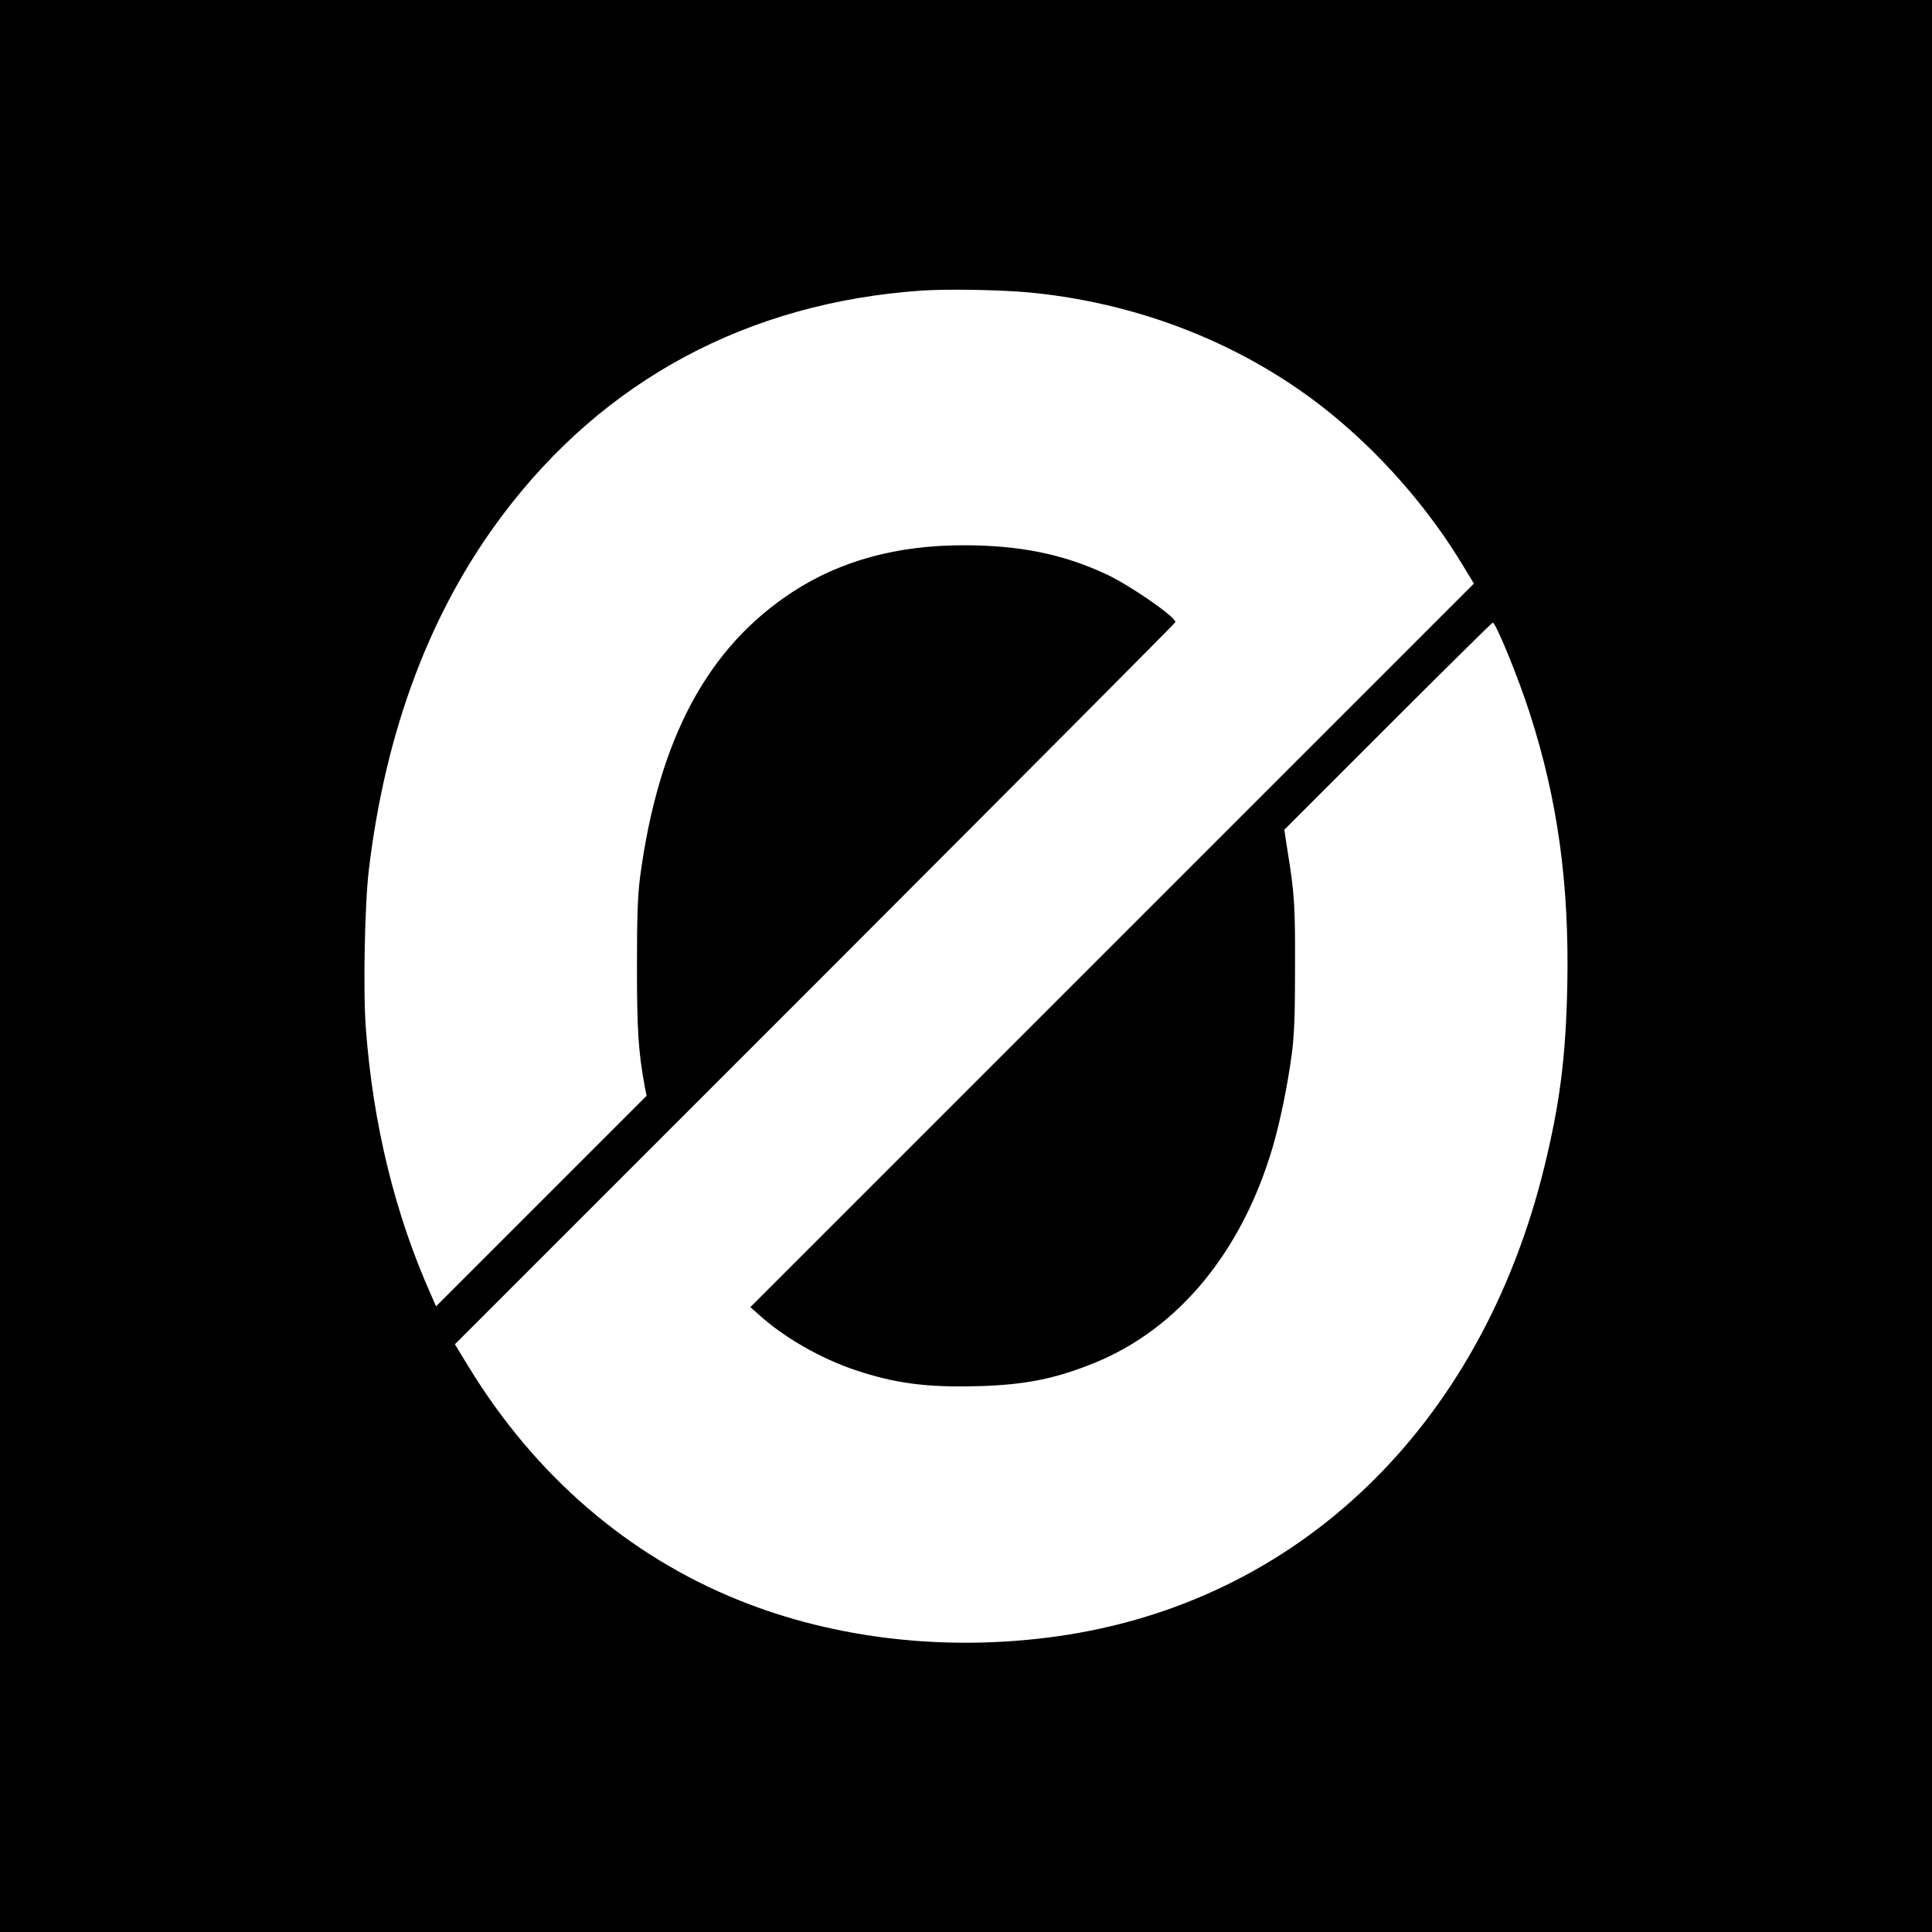
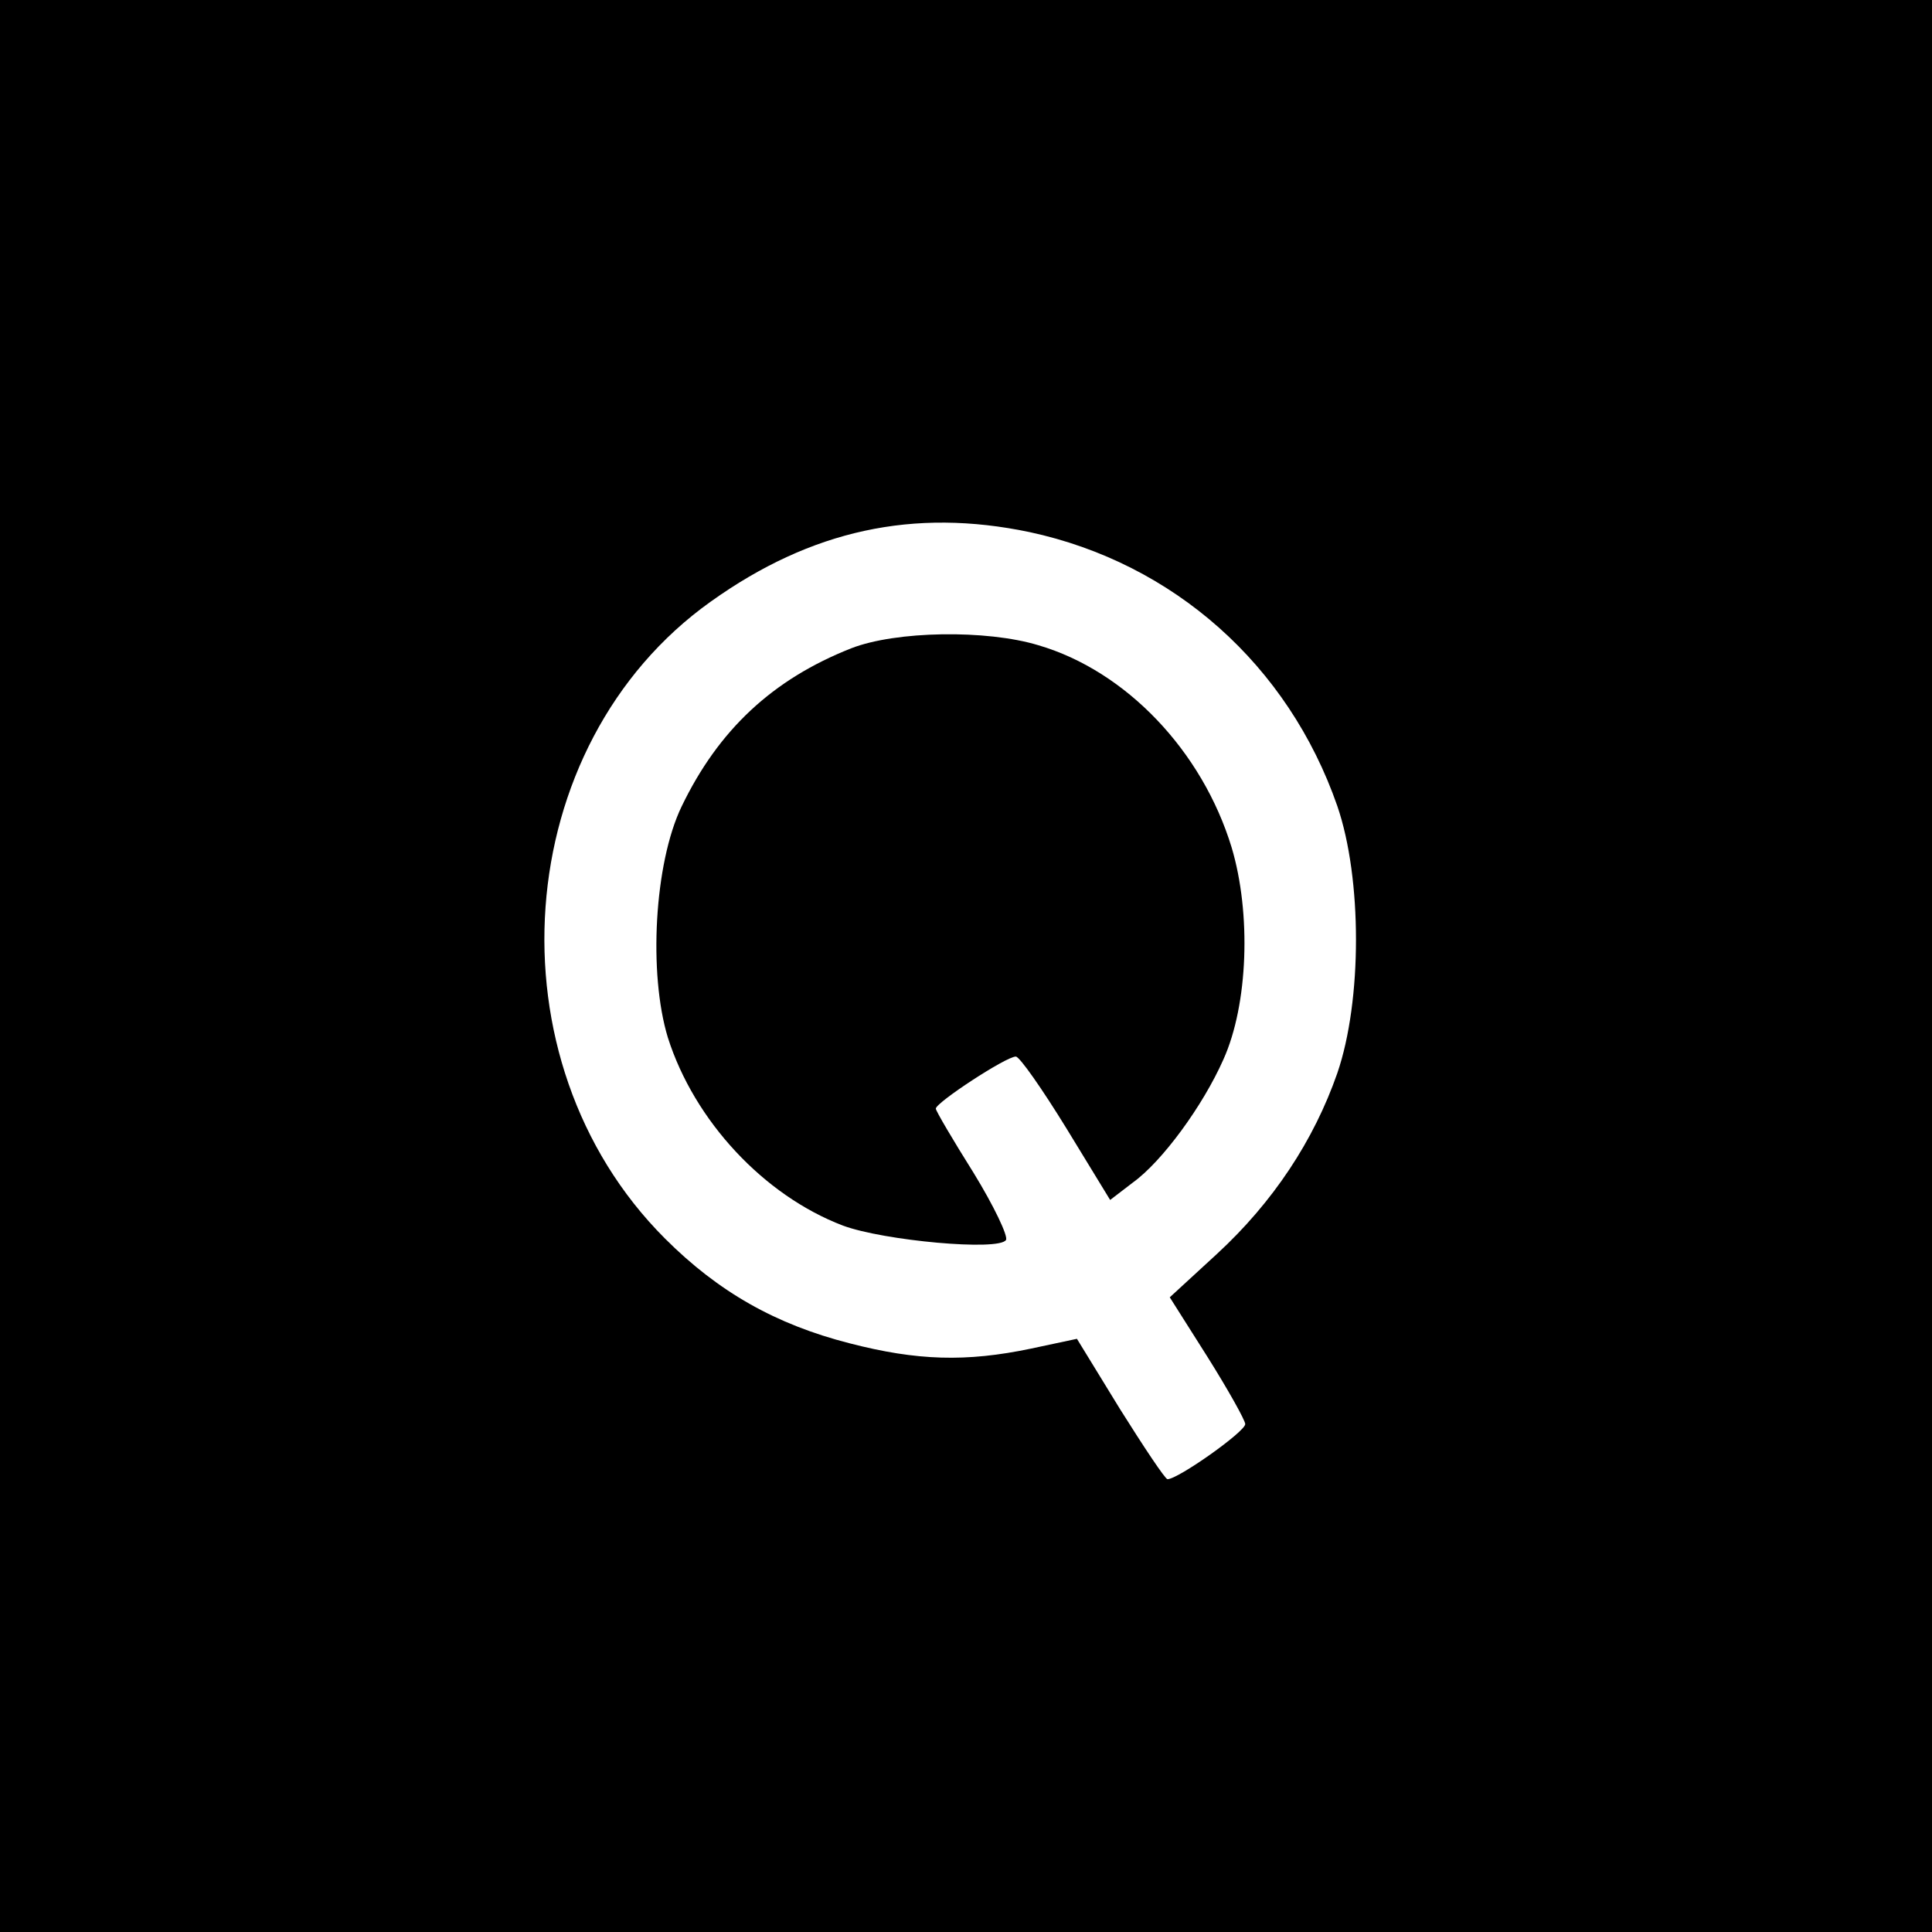
- <svg xmlns="http://www.w3.org/2000/svg" version="1.0" width="1024pt" height="1024pt" viewBox="0 0 1024 1024" preserveAspectRatio="xMidYMid meet">
-   <g transform="translate(0,1024) scale(0.1,-0.1)" fill="#000000" stroke="none">
-     <path d="M0 5120 l0 -5120 5120 0 5120 0 0 5120 0 5120 -5120 0 -5120 0 0 -5120z m5465 3569 c618 -61 1198 -304 1645 -688 252 -216 474 -478 640 -752 l62 -102 -1918 -1918 -1917 -1917 43 -38 c133 -122 332 -236 520 -298 208 -69 374 -90 638 -83 252 6 415 39 622 123 444 180 781 587 945 1142 41 141 78 321 102 497 13 101 17 205 17 460 1 328 -3 389 -41 623 l-16 104 549 549 c302 302 552 549 556 549 16 0 135 -290 196 -480 148 -458 210 -907 199 -1445 -8 -378 -39 -621 -122 -961 -338 -1379 -1308 -2311 -2590 -2488 -579 -80 -1167 -13 -1675 191 -591 237 -1085 663 -1437 1240 l-72 118 1910 1910 c1050 1051 1909 1913 1909 1918 0 28 -245 198 -370 255 -228 106 -459 152 -753 152 -352 0 -652 -82 -904 -246 -452 -294 -712 -779 -810 -1509 -13 -102 -17 -205 -17 -475 0 -337 7 -455 42 -642 l9 -46 -558 -558 -558 -558 -26 60 c-191 427 -308 904 -346 1414 -15 197 -6 658 16 840 88 738 325 1368 705 1875 540 721 1303 1131 2226 1195 143 9 425 4 579 -11z" />
+ <svg xmlns="http://www.w3.org/2000/svg" version="1.0" width="256pt" height="256pt" viewBox="0 0 256 256" preserveAspectRatio="xMidYMid meet">
+   <g transform="translate(0,256) scale(0.1,-0.1)" fill="#000000" stroke="none">
+     <path d="M0 1280 l0 -1280 1280 0 1280 0 0 1280 0 1280 -1280 0 -1280 0 0 -1280z m1364 575 c191 -41 343 -176 408 -363 33 -96 33 -258 0 -354 -31 -89 -85 -171 -160 -240 l-62 -57 50 -79 c27 -43 50 -84 50 -89 0 -10 -89 -73 -103 -73 -3 0 -31 42 -63 93 l-57 93 -61 -13 c-86 -18 -151 -16 -240 7 -98 25 -174 68 -245 139 -236 236 -206 654 61 844 133 95 269 124 422 92z" />
+     <path d="M1128 1701 c-104 -41 -176 -108 -225 -210 -36 -75 -44 -221 -18 -306 35 -110 127 -209 232 -249 54 -20 207 -34 216 -19 3 5 -16 45 -43 89 -27 43 -50 82 -50 85 0 8 93 69 106 69 5 0 35 -43 67 -95 l58 -95 30 23 c39 28 93 102 120 163 33 73 37 194 11 281 -39 128 -140 234 -256 268 -69 21 -189 19 -248 -4z" />
  </g>
</svg>
